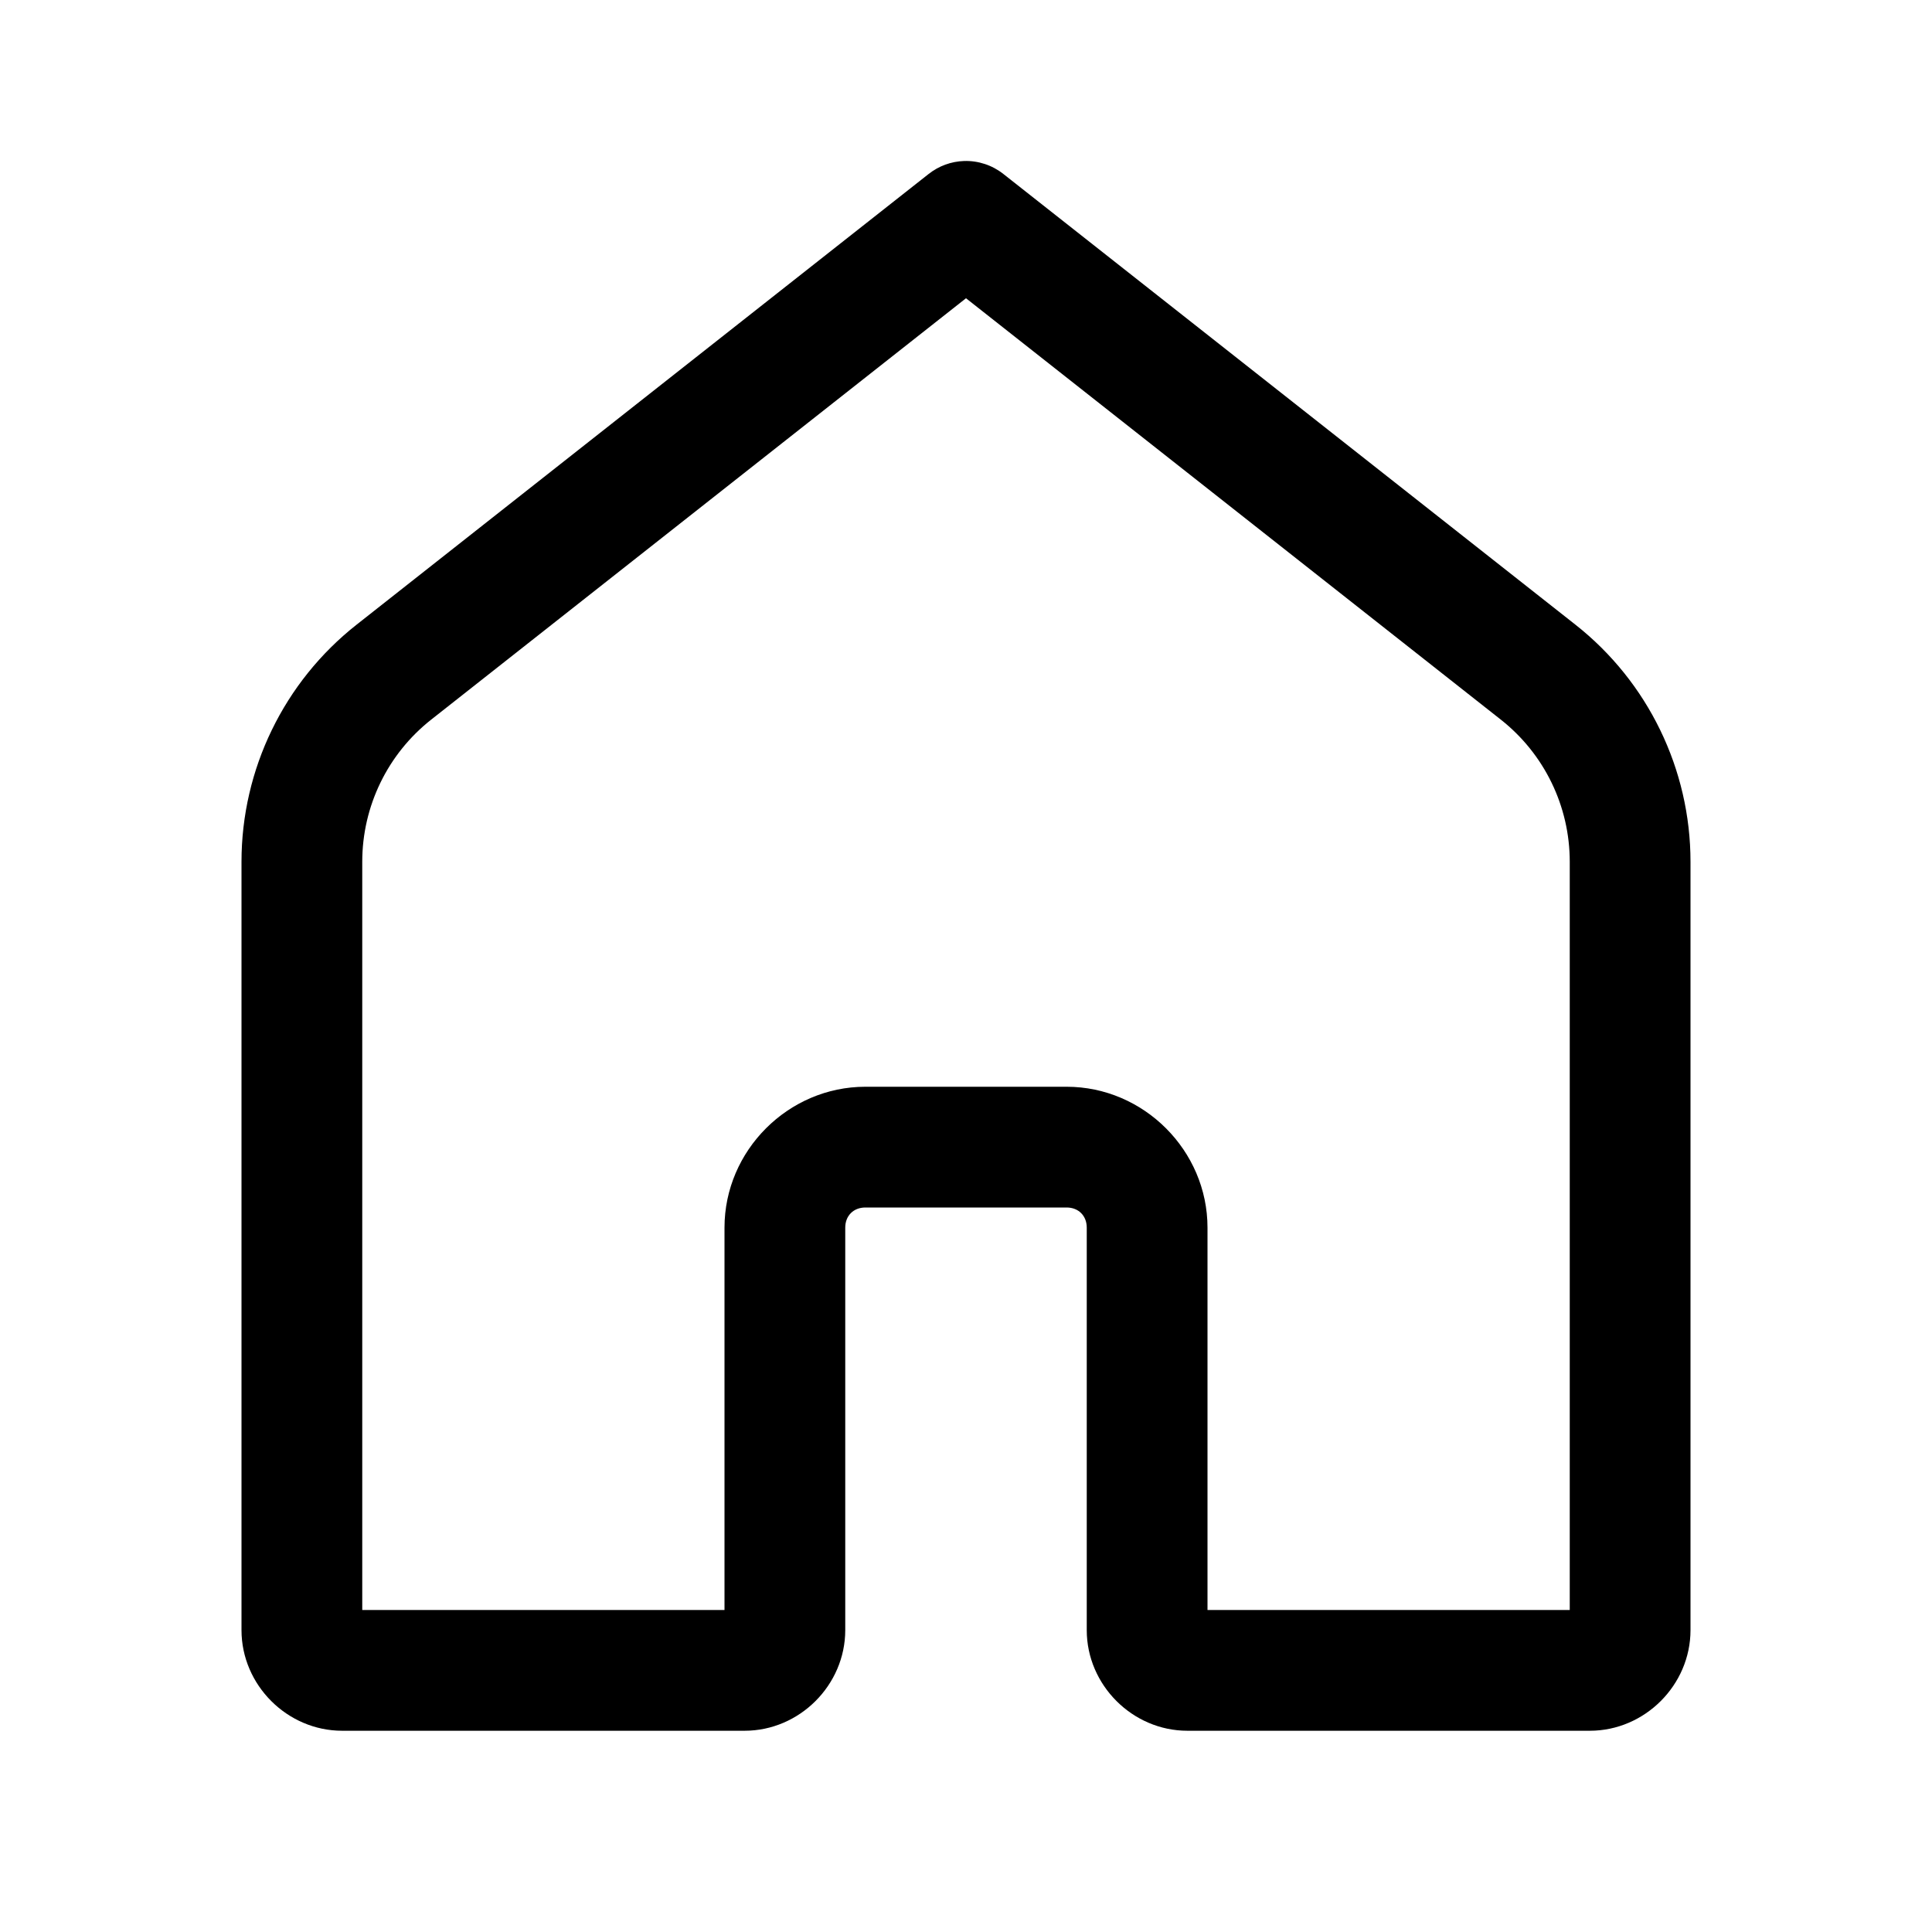
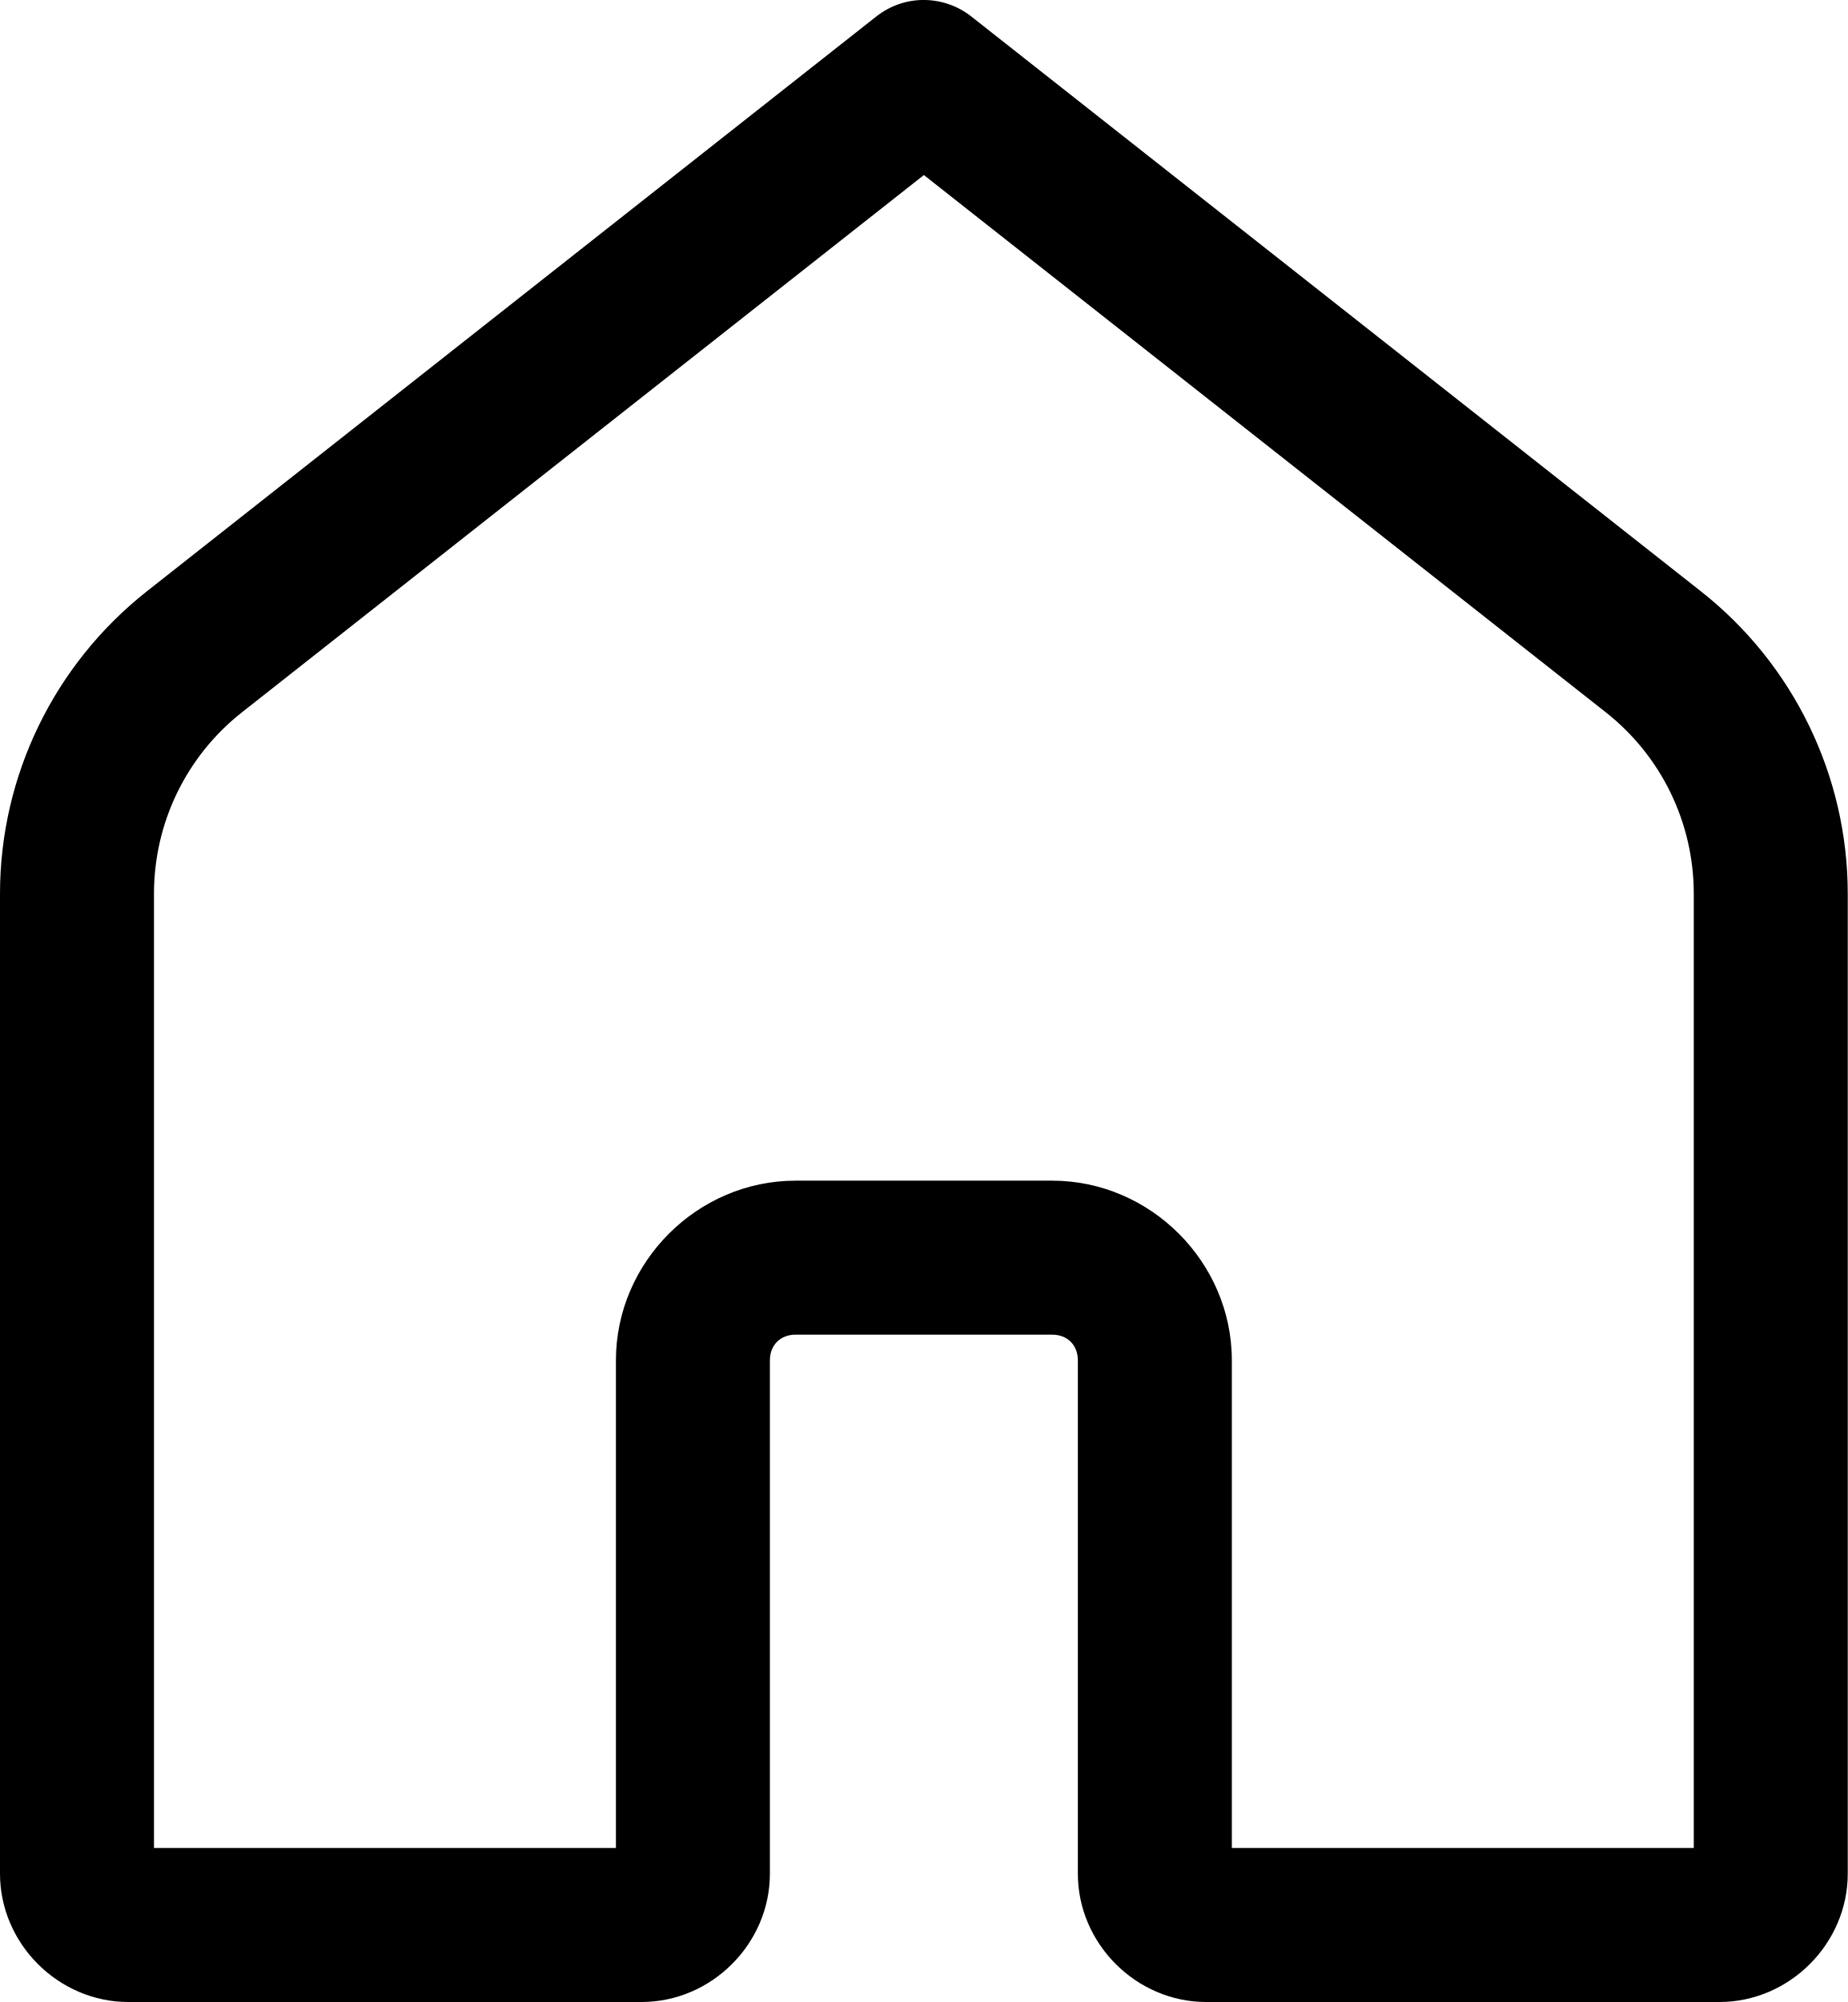
- <svg xmlns="http://www.w3.org/2000/svg" viewBox="0 0 48 48" width="144px" height="144px">
-   <path d="M 23.951 4 A 1.5 1.5 0 0 0 23.072 4.322 L 8.859 15.52 C 7.055 16.941 6 19.114 6 21.41 L 6 40.5 C 6 41.864 7.136 43 8.5 43 L 18.5 43 C 19.864 43 21 41.864 21 40.5 L 21 30.5 C 21 30.205 21.205 30 21.5 30 L 26.5 30 C 26.795 30 27 30.205 27 30.5 L 27 40.5 C 27 41.864 28.136 43 29.5 43 L 39.5 43 C 40.864 43 42 41.864 42 40.5 L 42 21.41 C 42 19.114 40.945 16.941 39.141 15.52 L 24.928 4.322 A 1.5 1.5 0 0 0 23.951 4 z M 24 7.41 L 37.285 17.877 C 38.369 18.731 39 20.031 39 21.41 L 39 40 L 30 40 L 30 30.5 C 30 28.585 28.415 27 26.5 27 L 21.5 27 C 19.585 27 18 28.585 18 30.5 L 18 40 L 9 40 L 9 21.41 C 9 20.031 9.631 18.731 10.715 17.877 L 24 7.41 z" />
+ <svg xmlns="http://www.w3.org/2000/svg" id="Capa_1" version="1.1" viewBox="0 0 108 117">
+   <path d="M53.85,0c-.96.03-1.88.37-2.64.97L8.58,34.56C3.17,38.83,0,45.34,0,52.23v57.27c0,4.09,3.41,7.5,7.5,7.5h30c4.09,0,7.5-3.41,7.5-7.5v-30c0-.89.61-1.5,1.5-1.5h15c.89,0,1.5.61,1.5,1.5v30c0,4.09,3.41,7.5,7.5,7.5h30c4.09,0,7.5-3.41,7.5-7.5v-57.27c0-6.89-3.17-13.41-8.58-17.67L56.78.97c-.83-.66-1.87-1-2.93-.97ZM54,10.23l39.86,31.4c3.25,2.56,5.14,6.46,5.14,10.6v55.77h-27v-28.5c0-5.74-4.76-10.5-10.5-10.5h-15c-5.74,0-10.5,4.76-10.5,10.5v28.5H9v-55.77c0-4.14,1.89-8.04,5.14-10.6L54,10.23Z" />
</svg>
